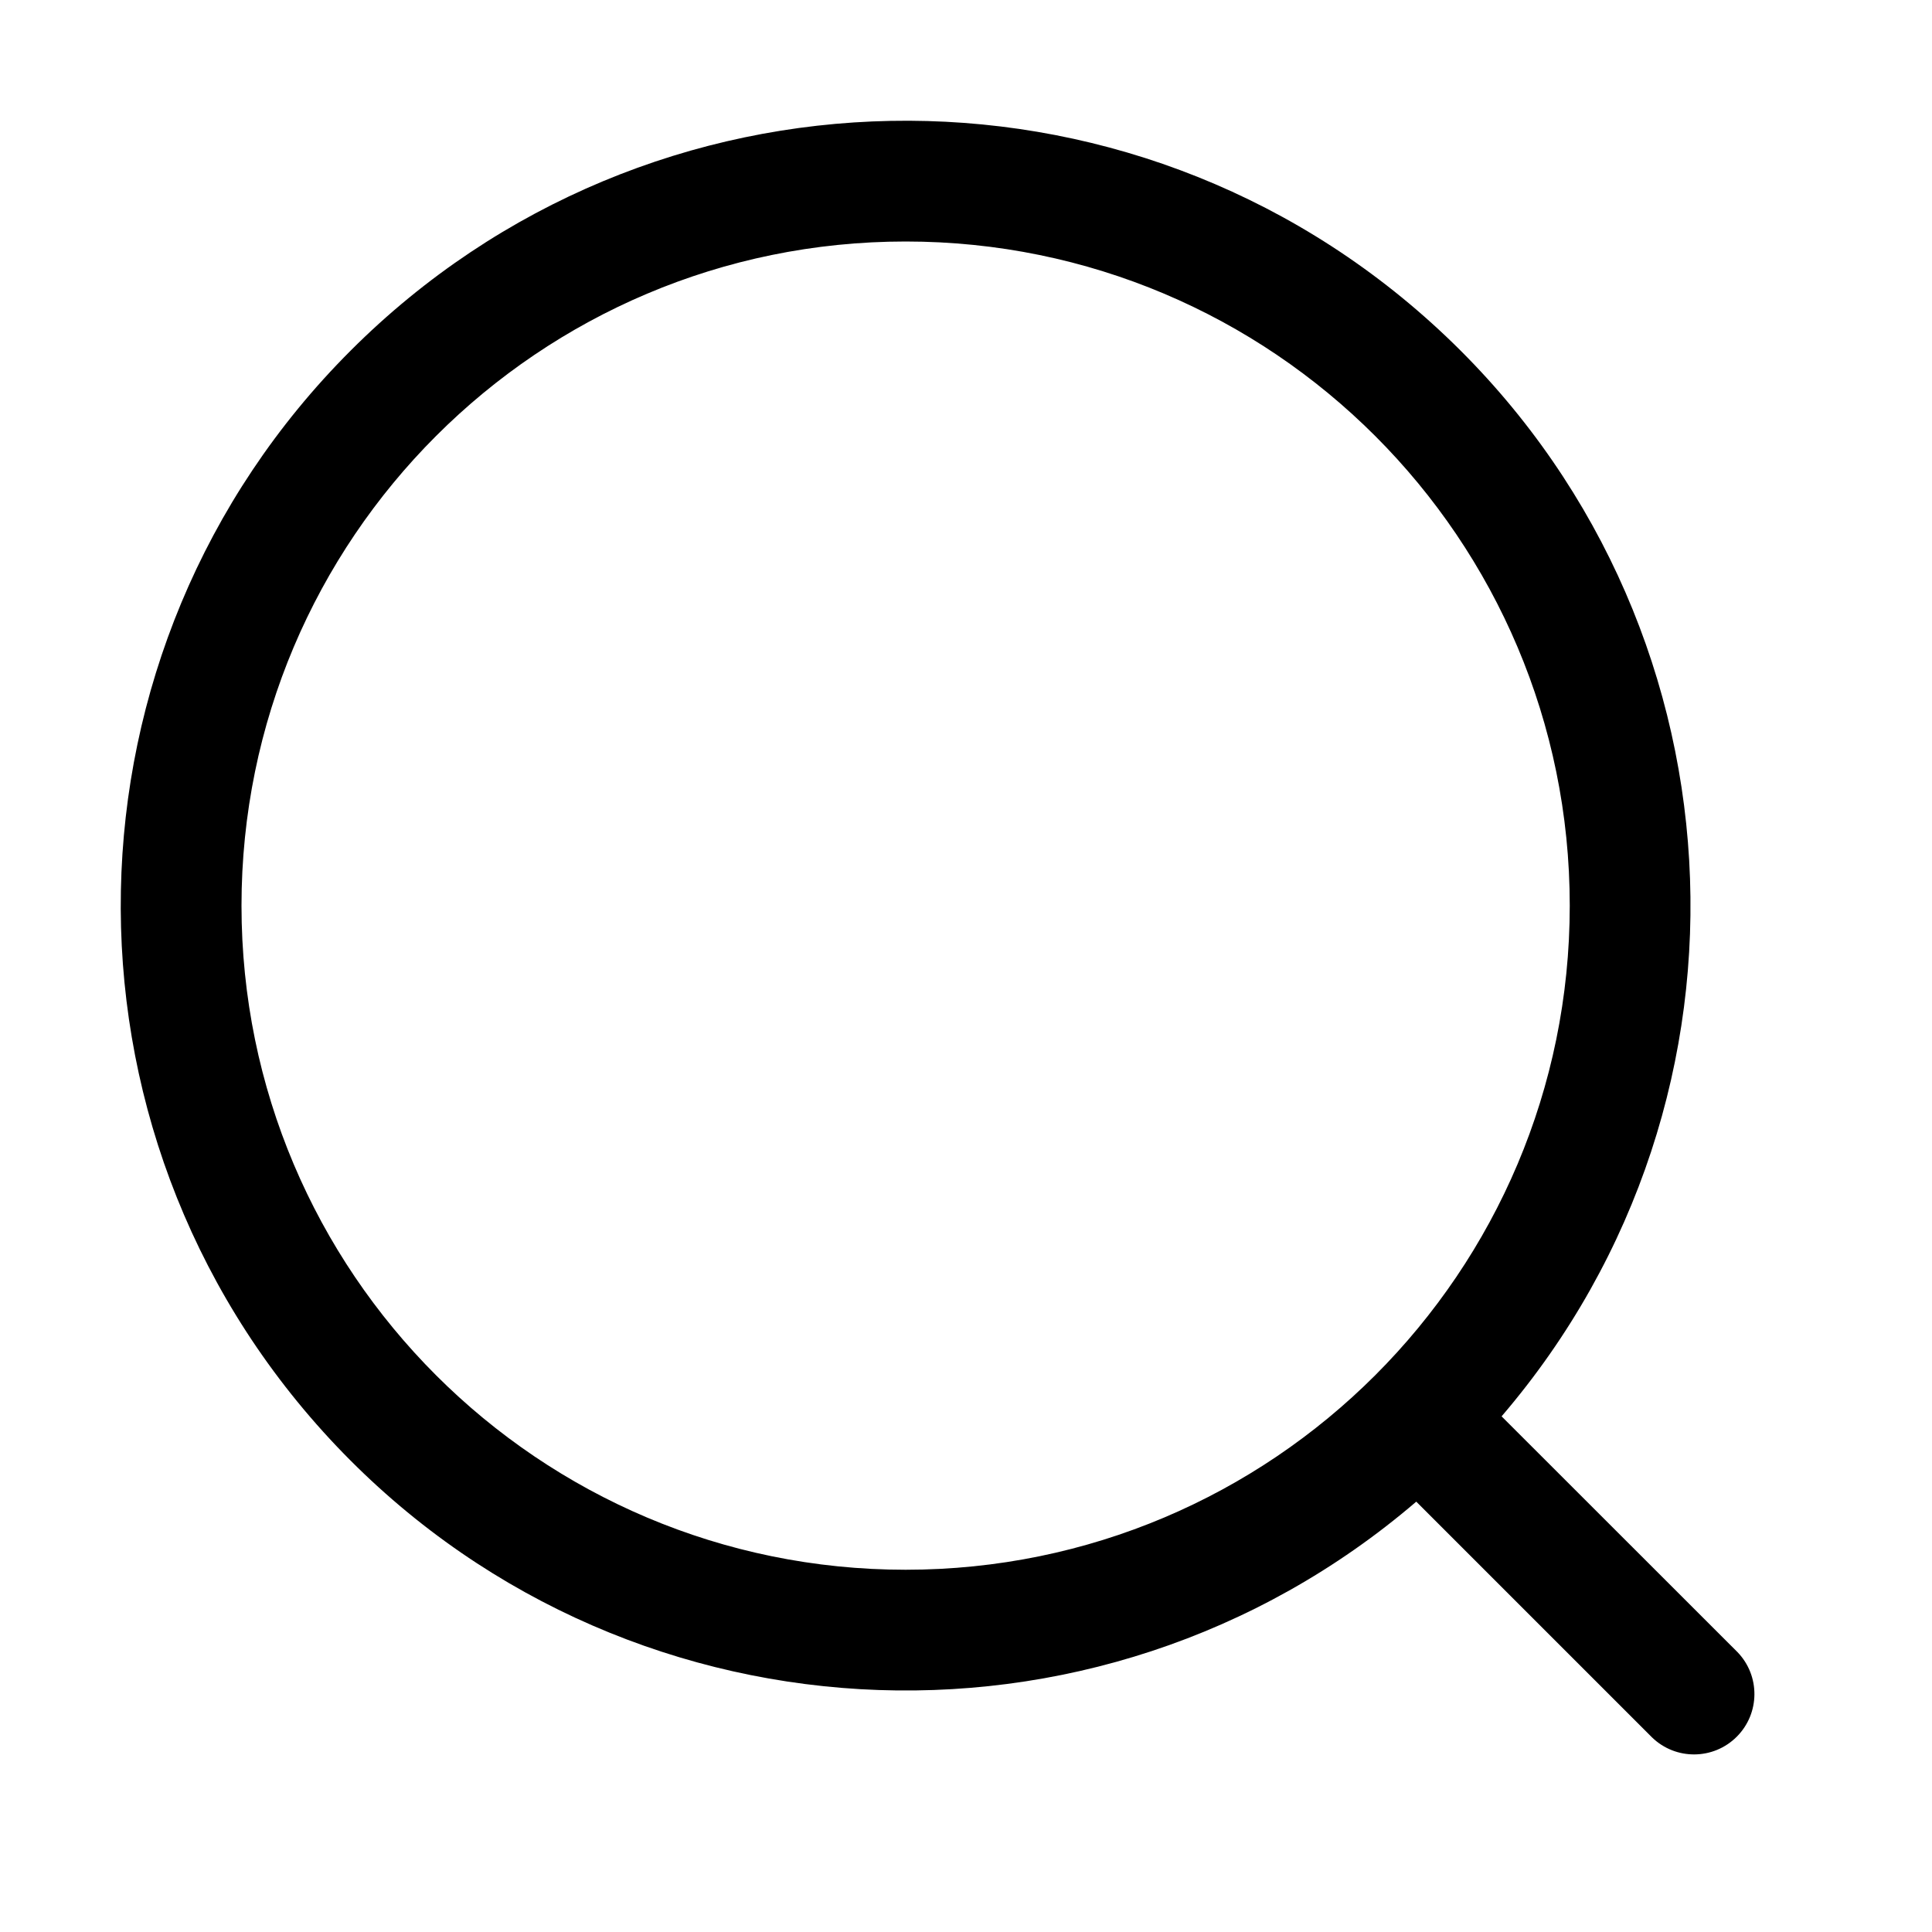
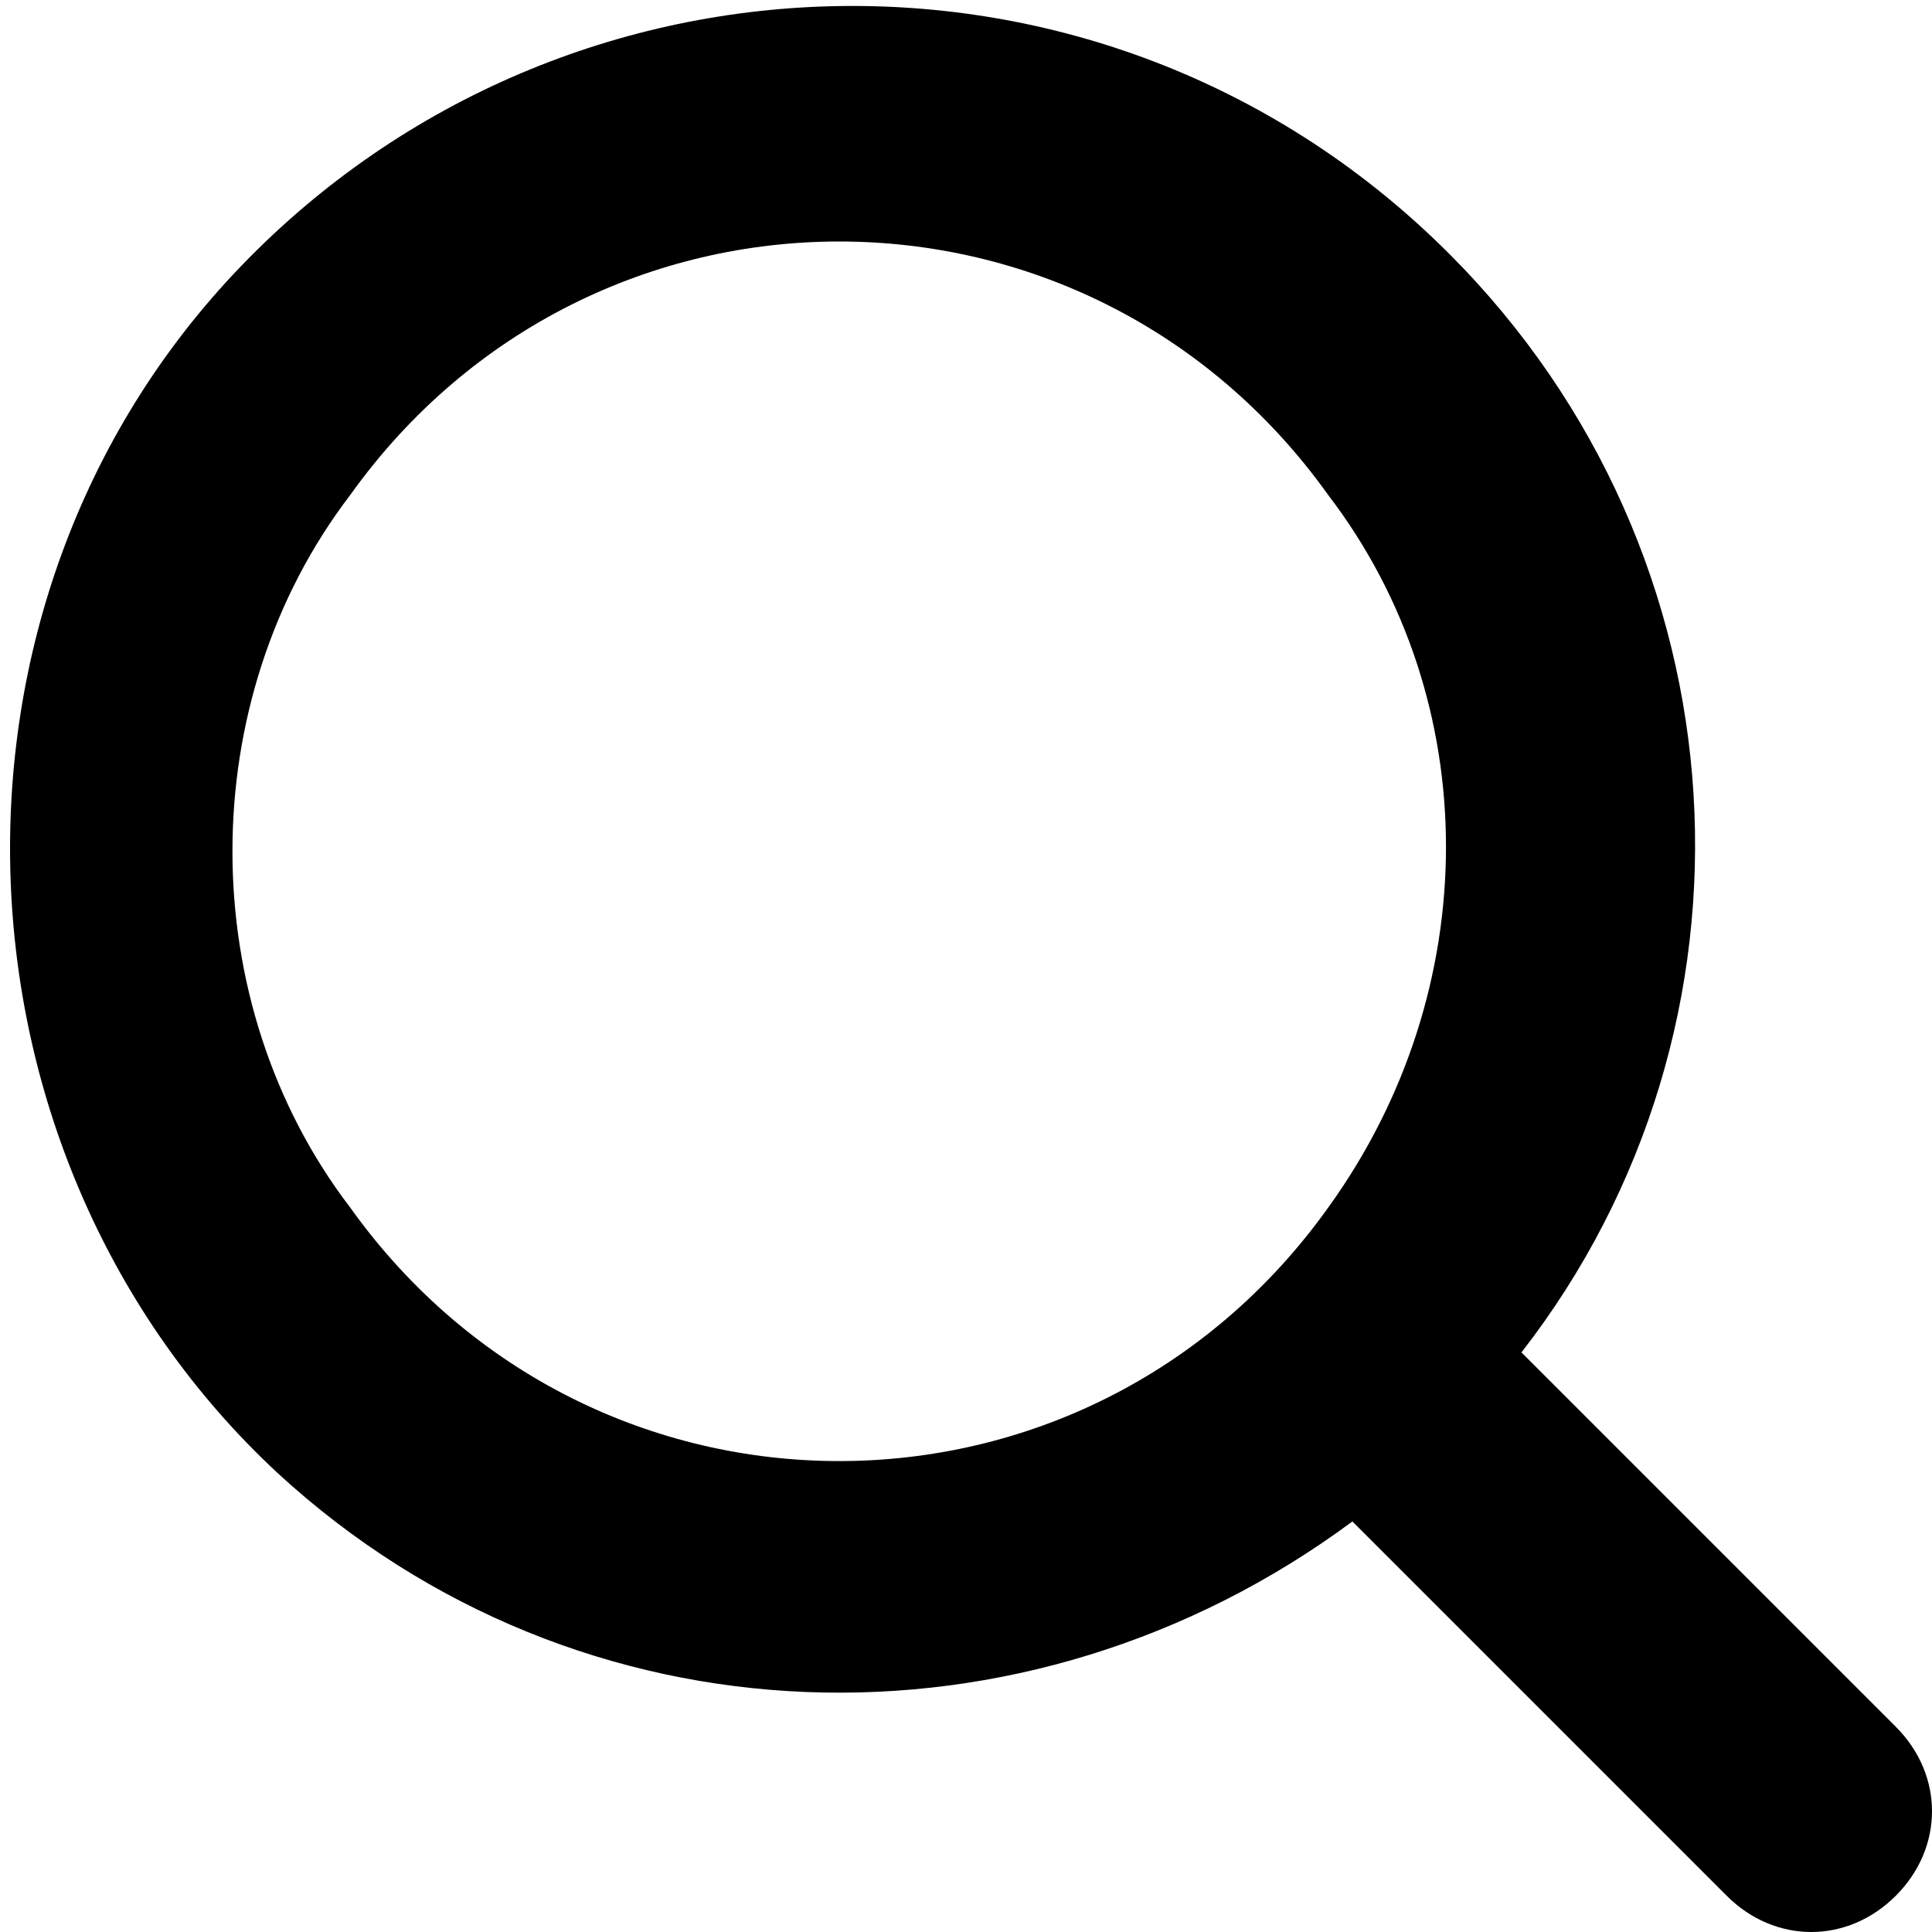
- <svg xmlns="http://www.w3.org/2000/svg" viewBox="0 0 1024 1024">
-   <path fill="currentColor" d="m795.904 750.72 124.992 124.928a32 32 0 0 1-45.248 45.248L750.656 795.904a416 416 0 1 1 45.248-45.248zM480 832a352 352 0 1 0 0-704 352 352 0 0 0 0 704z" />
+ <svg xmlns="http://www.w3.org/2000/svg" fill="currentColor" t="1683773957437" class="icon" viewBox="0 0 1024 1024" version="1.1" p-id="3553" width="200" height="200">
+   <path d="M1004.8 1004.8c-25.6 25.6-64 25.6-89.6 0l-198.4-198.4c-172.8 128-409.6 121.6-569.6-25.6-179.2-166.4-192-460.8-19.2-640 172.8-179.2 460.8-185.6 640-6.4 160 160 172.8 409.6 38.4 582.4l198.4 198.4C1030.4 940.8 1030.4 979.2 1004.8 1004.8zM704 262.4c-128-179.2-390.4-179.2-518.4 0-83.2 108.8-83.2 268.8 0 377.6 128 179.2 390.4 179.2 518.4 0C787.2 524.8 787.2 371.2 704 262.4z" p-id="3554" />
</svg>
